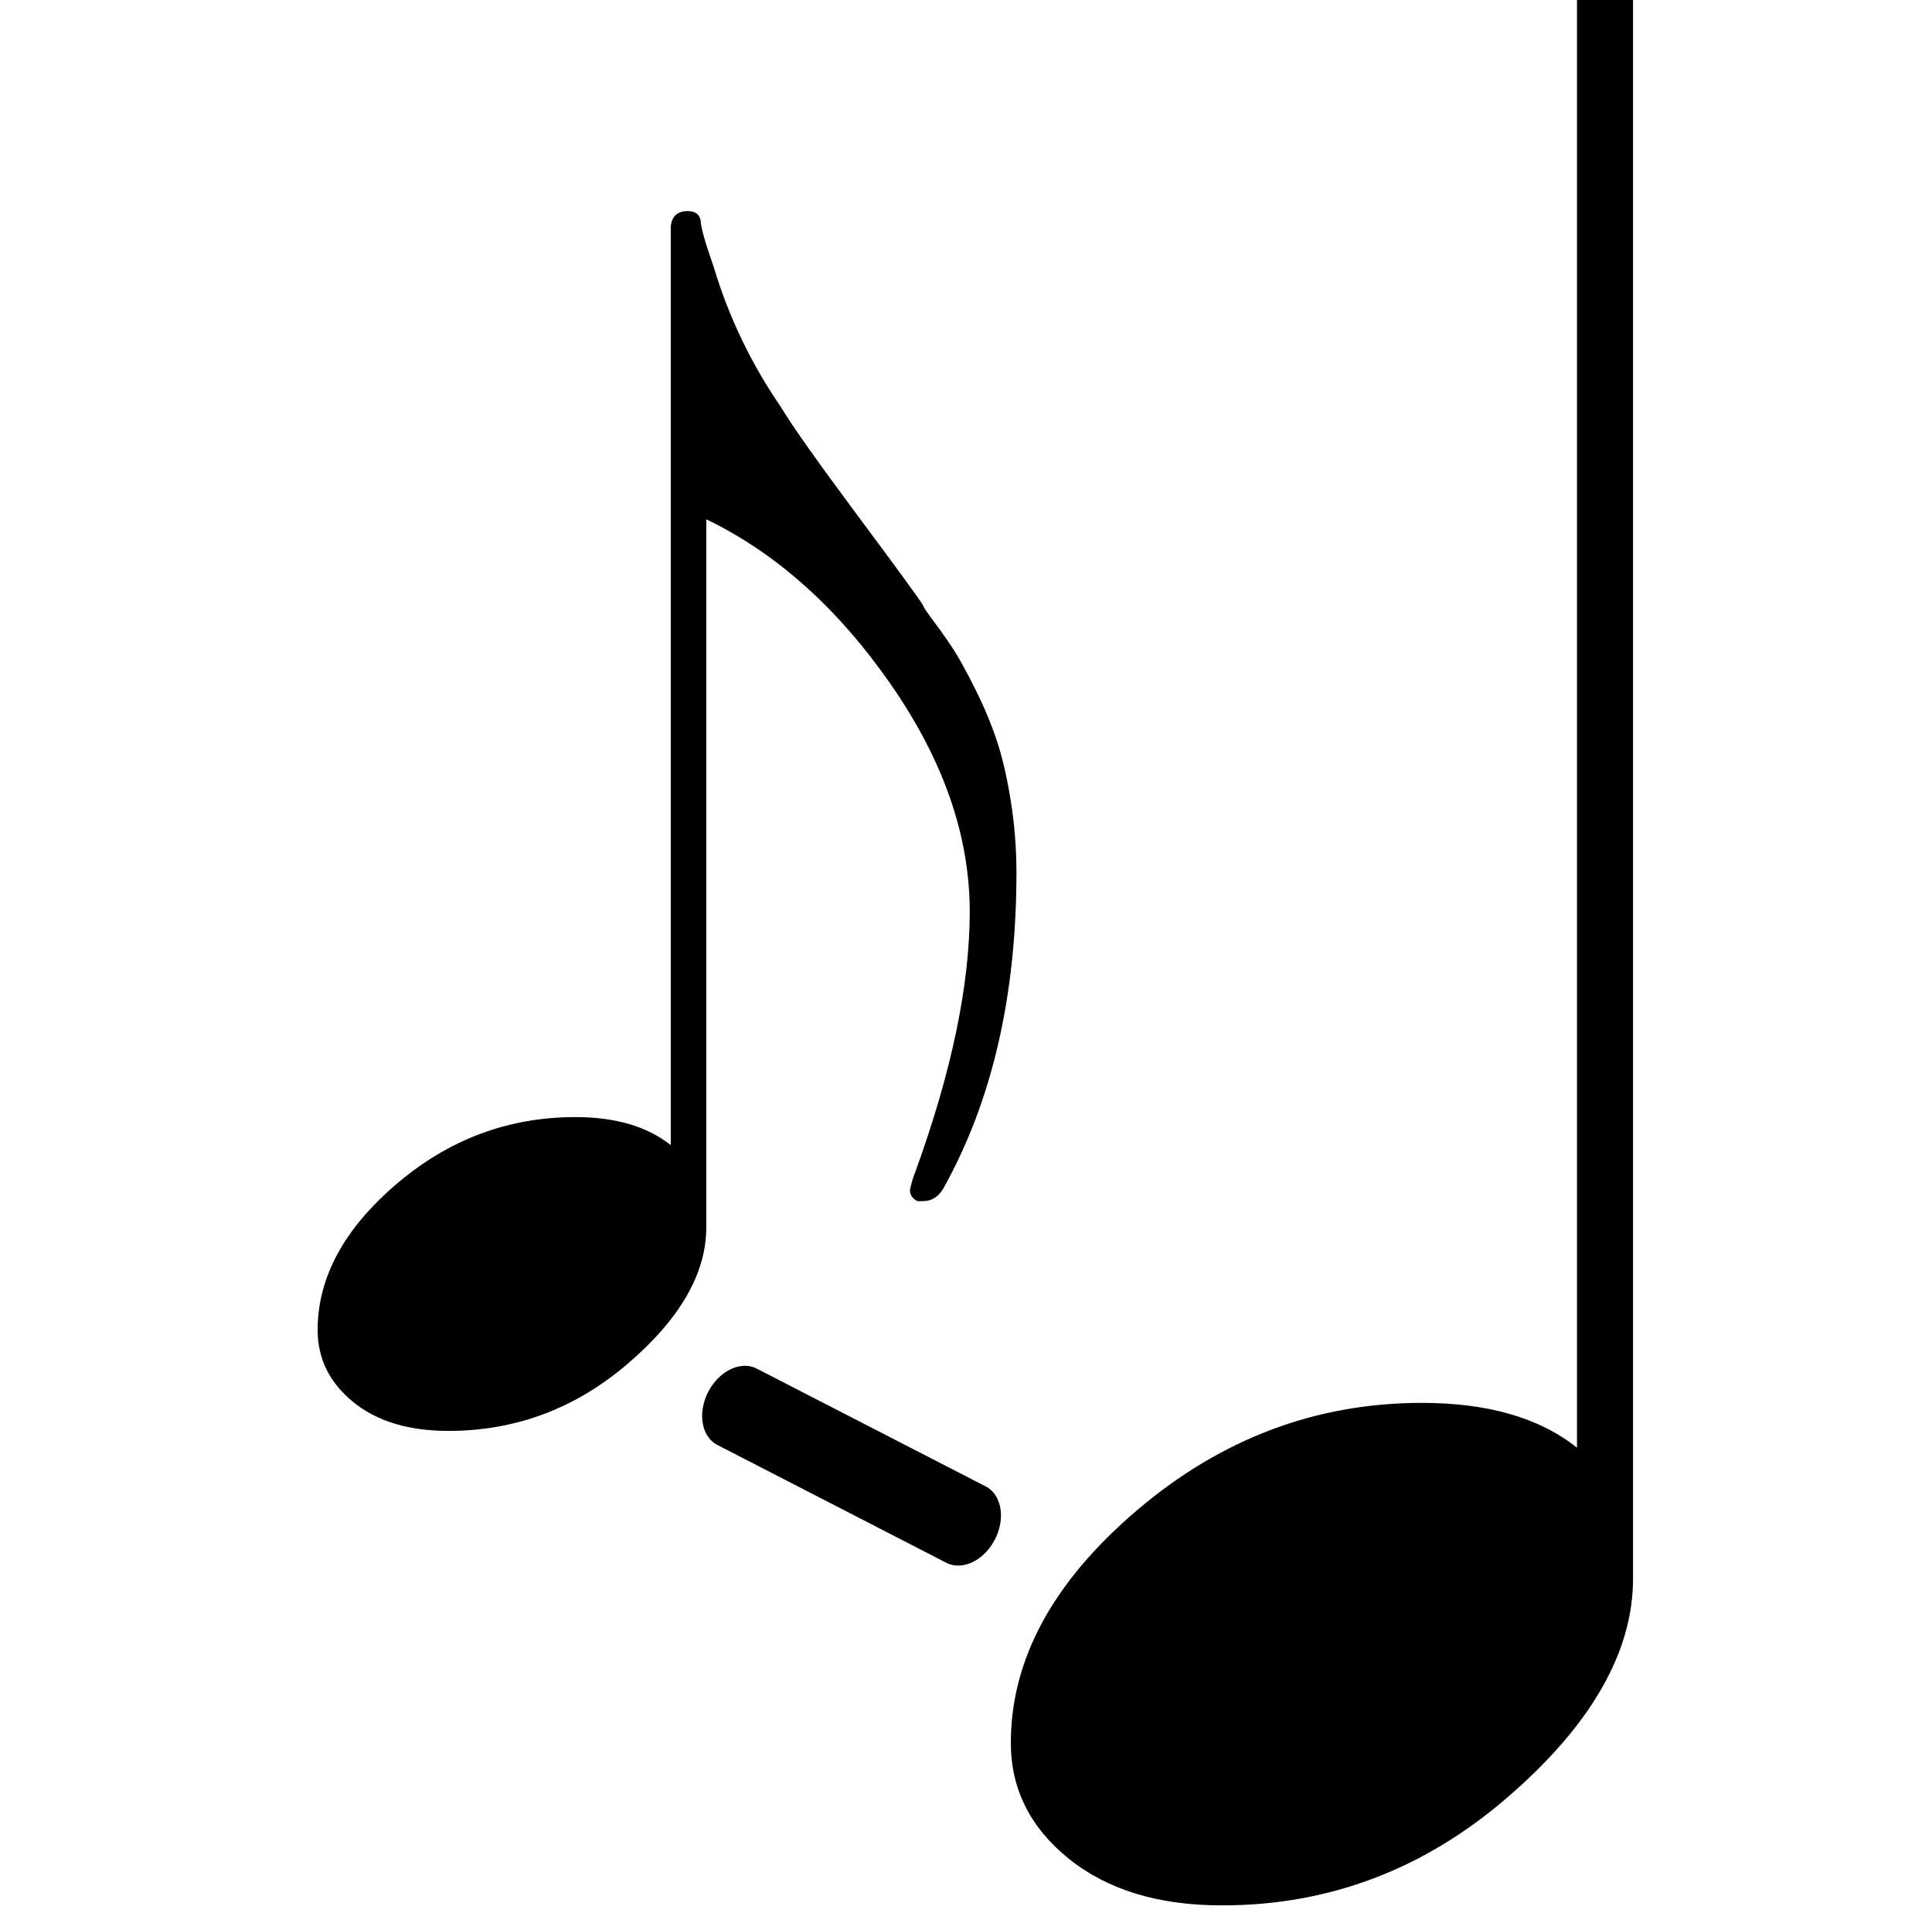
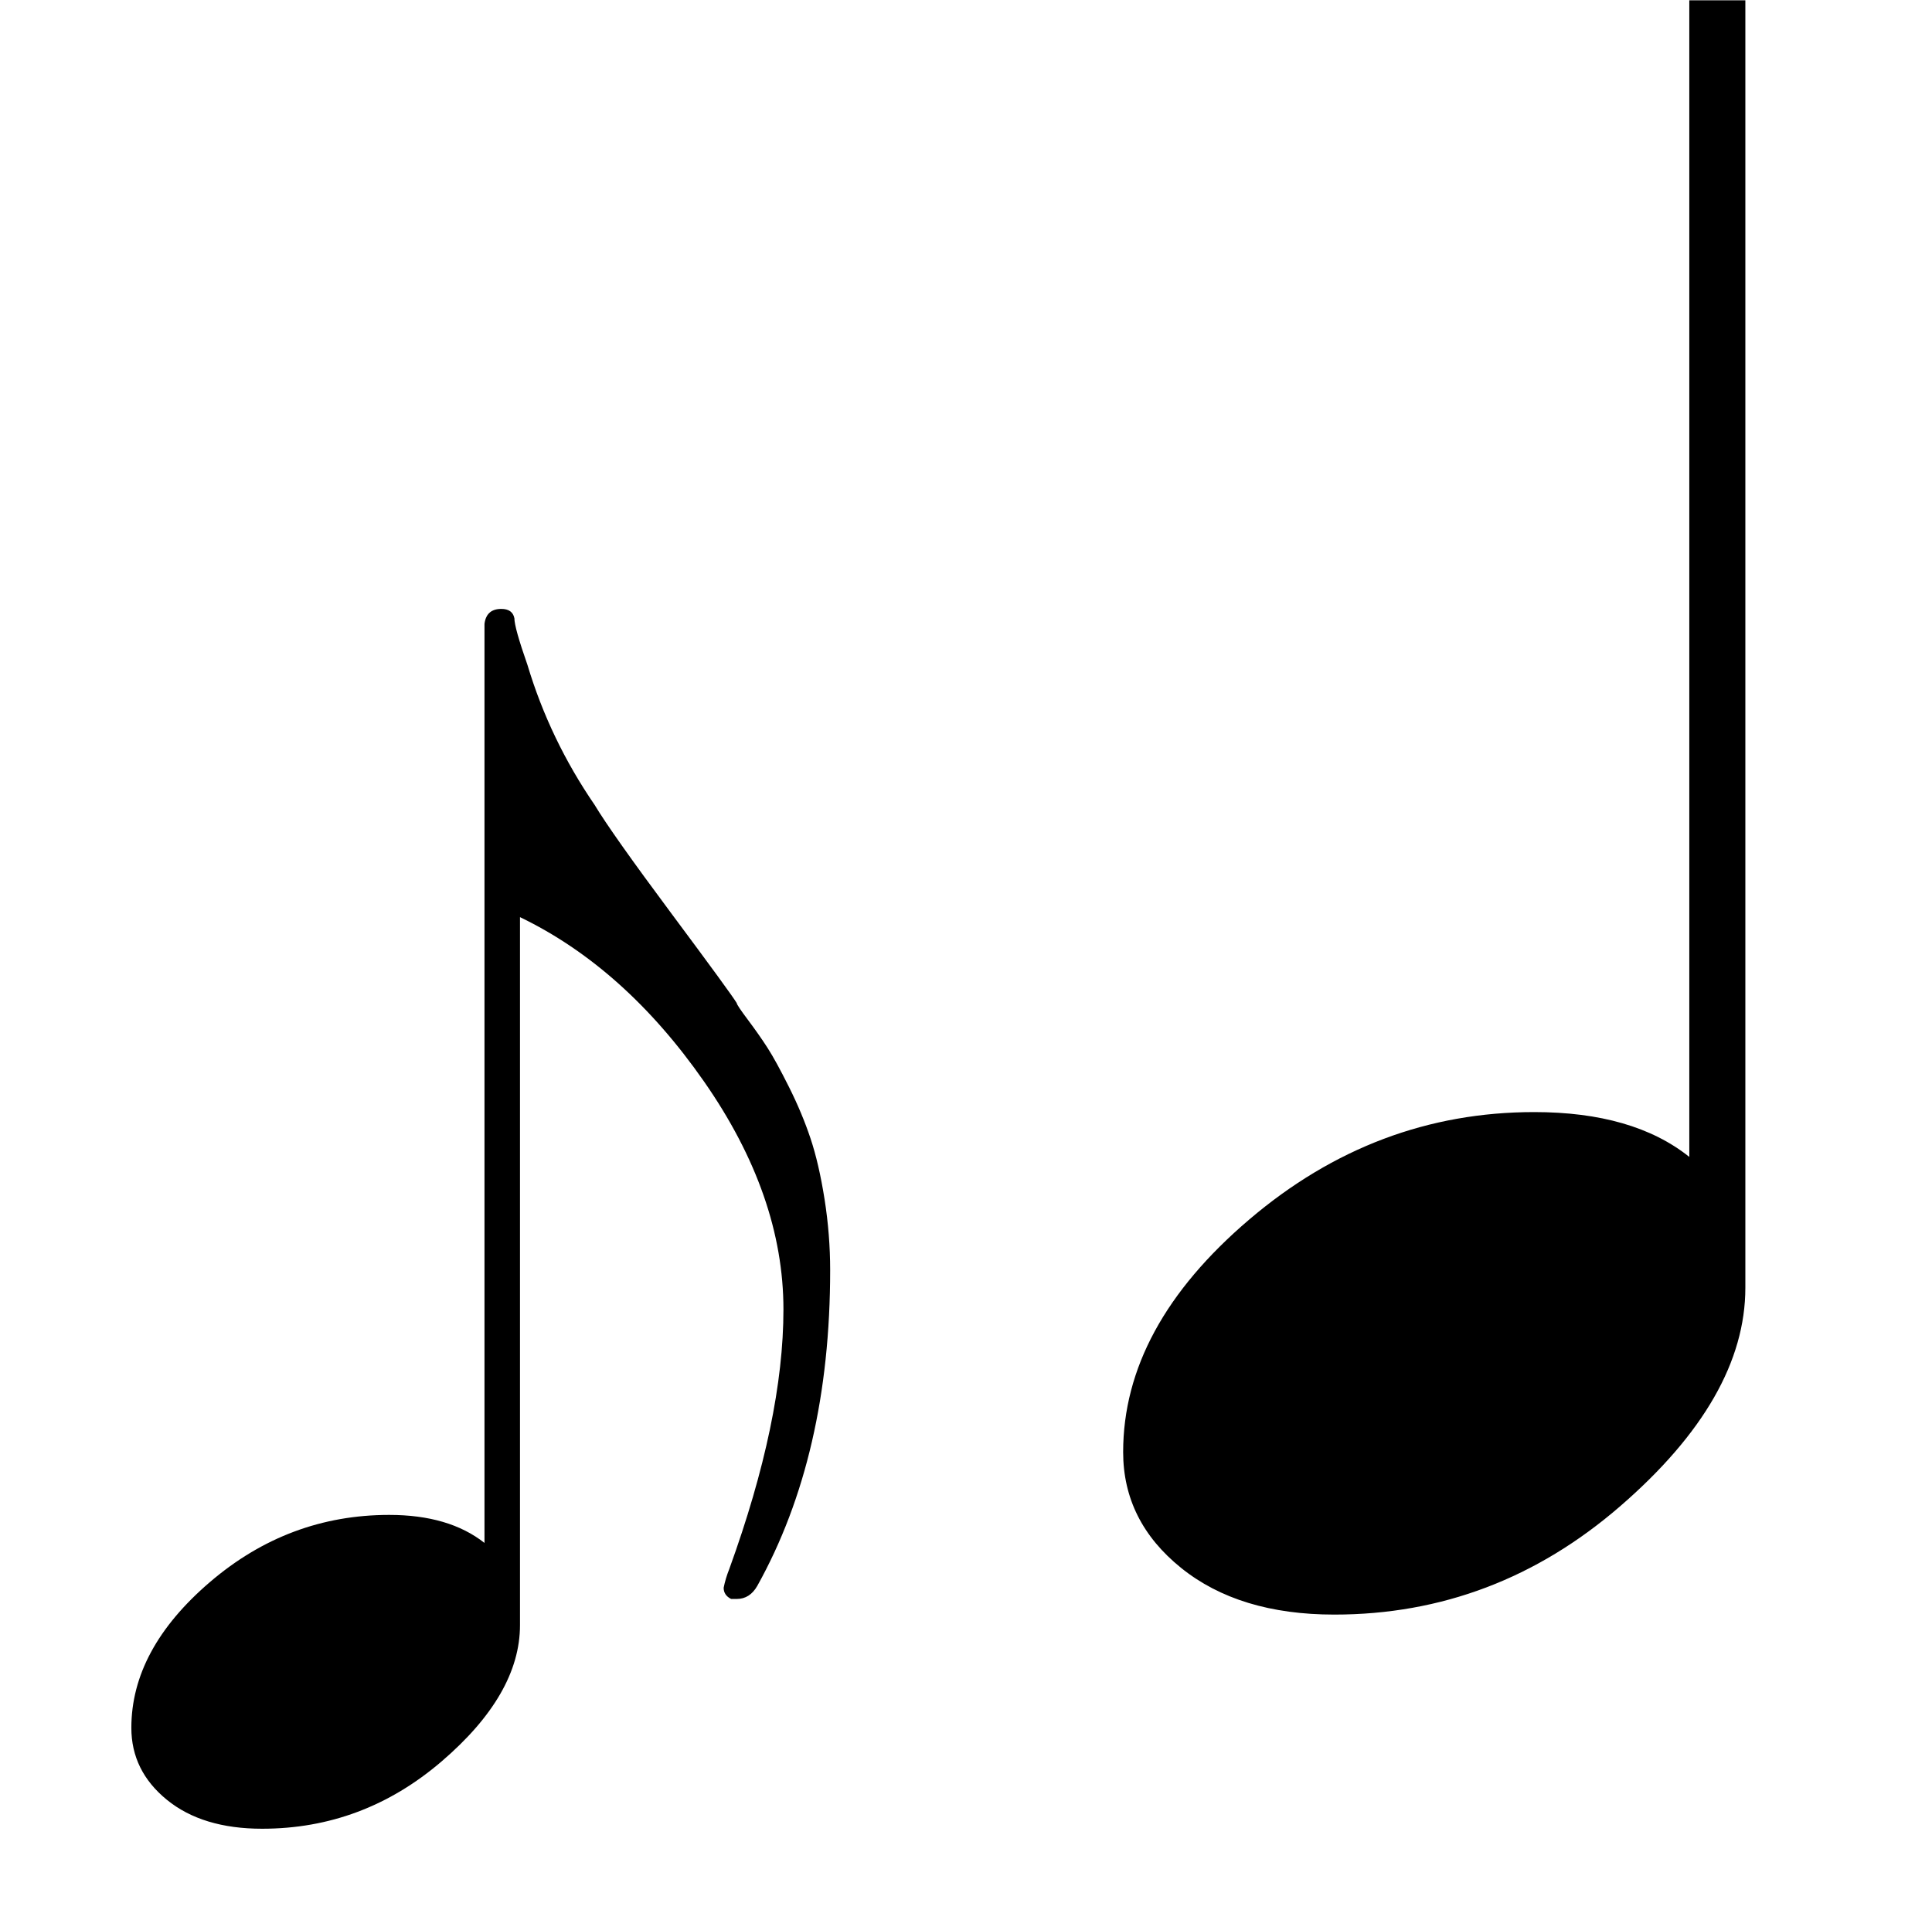
- <svg xmlns="http://www.w3.org/2000/svg" xml:space="preserve" style="fill-rule:evenodd;clip-rule:evenodd;stroke-linecap:round;stroke-linejoin:round;stroke-miterlimit:1.5" viewBox="0 0 1034 1024">
-   <path d="M484 323.999q0 1 6 8.998 6 8 10.5 15t11.5 21 11.5 27.5 7.5 32.5 3 38.001q0 99-39 169-4 7-11.001 7h-3q-4-2-4-6 1-5 3-9.999 29-80 29-138.999 0-61-42.5-122.001-42.5-61-98.499-88v379q0 37-42 73t-96 36q-32 0-51-15.5T160 712q0-42 42-78t96-36q32 0 51 15V121q1-8 9-8 6 0 7 5 0 5 7 24.999 12 40 36 75 9 15 41 58t35 48M834-.003l30 .001v845q0 59-67 117C752.333 1000.67 701.333 1020 644 1020c-34 0-61.333-8.33-82-25.002q-31-25-31-62.001 0-67 67.5-124.5t152.5-57.5q53 0 83 24z" style="fill-rule:nonzero" transform="translate(10)" />
-   <path d="m376.185 743.671 161.849 83.295" style="fill:none;stroke:#000;stroke-width:45.99px" transform="matrix(.8078 -.09892 -.09892 .9491 164.177 84.493)" />
+ <svg xmlns="http://www.w3.org/2000/svg" xml:space="preserve" style="fill-rule:evenodd;clip-rule:evenodd;stroke-linejoin:round;stroke-miterlimit:2" viewBox="0 0 1034 1024">
+   <path d="M384.298 536.964q0 1 6 8.998 6 8.001 10.5 15t11.5 21 11.5 27.5 7.5 32.5 3 38.001q0 99-39 169-4 7-11.001 7h-3q-4-2-4-6 1-5 3-9.999 29-80 29-138.999 0-60.999-42.5-122.001-42.5-61-98.499-88v379q0 37-42 73t-96 36q-32 0-51-15.5t-19-38.499q0-42 42-78t96-36q32 0 51 15v-492q1-8 9-8 6 0 7 5 0 5.001 7 24.999 12 40 36 75 9 15 41 58t35 48M894.108.16l30 .001v689.162q0 59-67 117c-44.667 38.672-95.667 58.002-153 58.002-34 0-61.333-8.33-82-25.002q-31-25-31-62.001 0-67 67.5-124.5t152.5-57.5q53 0 83 24z" style="fill-rule:nonzero" transform="translate(10)" />
</svg>
